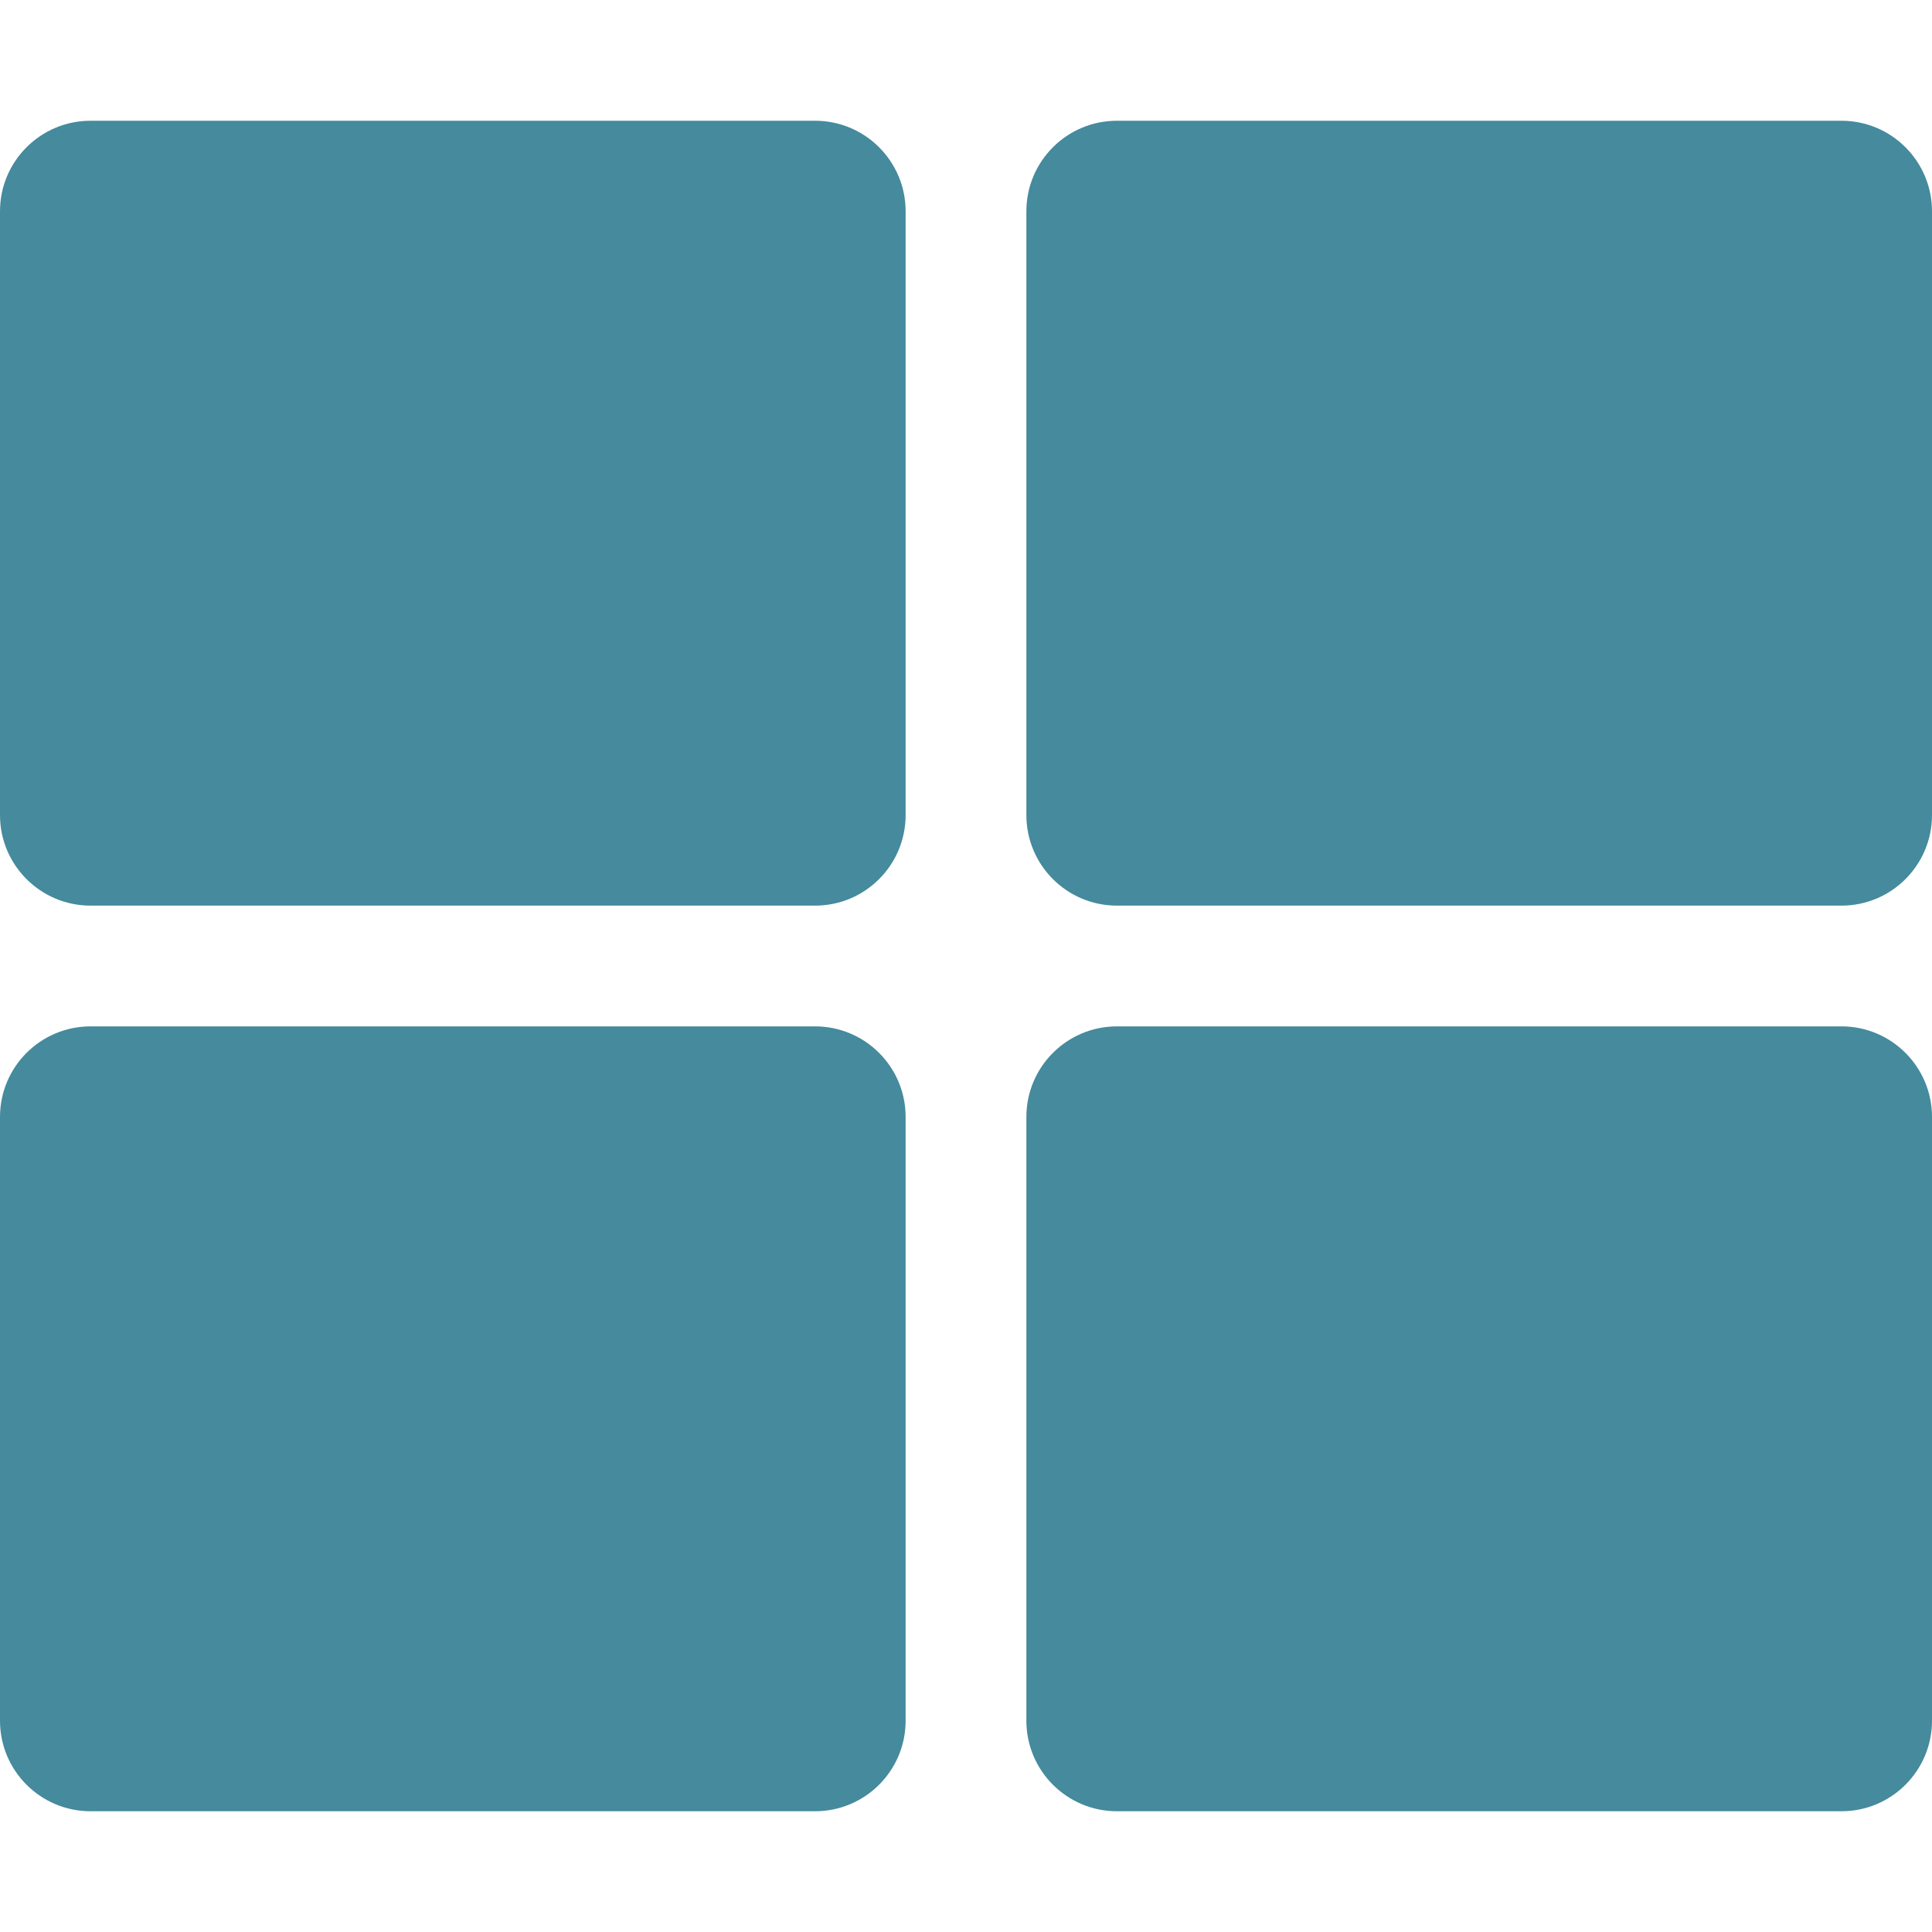
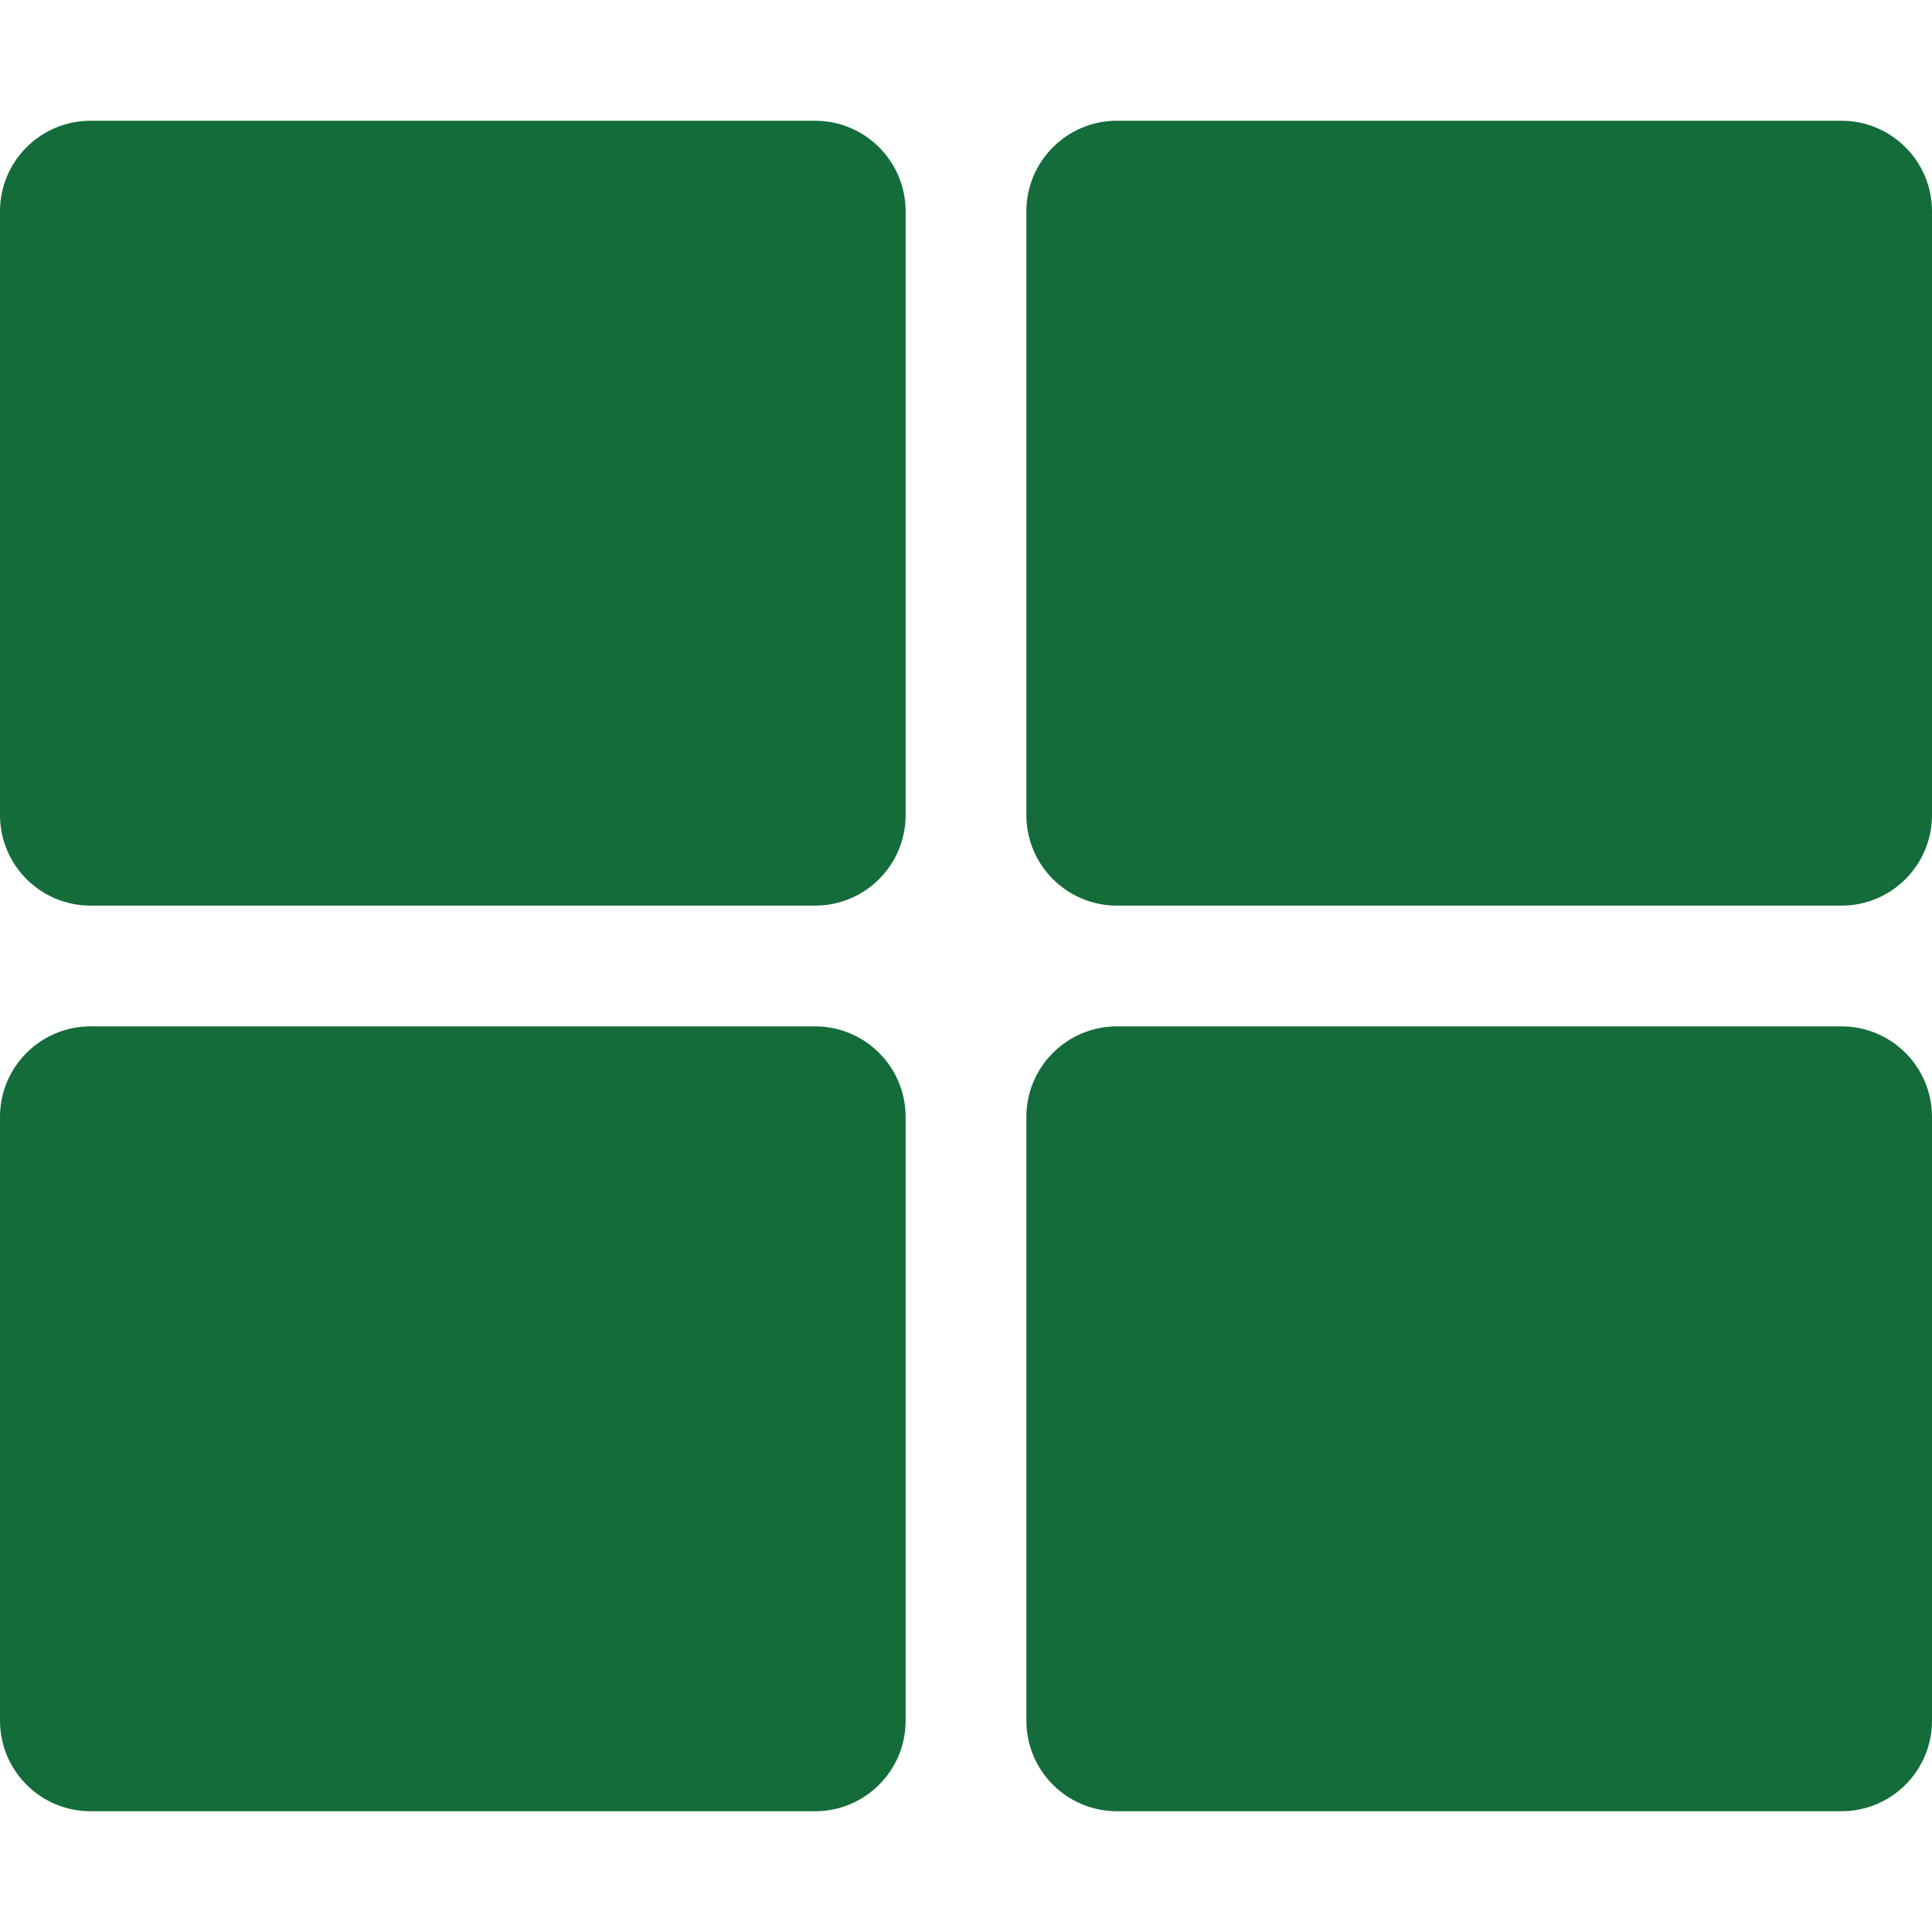
<svg xmlns="http://www.w3.org/2000/svg" width="512" height="512" viewBox="0 0 512 512">
-   <path fill="#458A9D" d="M296 32H488C501.255 32 512 42.745 512 56V216C512 229.255 501.255 240 488 240H296C282.745 240 272 229.255 272 216V56C272 42.745 282.745 32 296 32ZM216 32H24C10.745 32 0 42.745 0 56V216C0 229.255 10.745 240 24 240H216C229.255 240 240 229.255 240 216V56C240 42.745 229.255 32 216 32ZM0 296V456C0 469.255 10.745 480 24 480H216C229.255 480 240 469.255 240 456V296C240 282.745 229.255 272 216 272H24C10.745 272 0 282.745 0 296ZM296 480H488C501.255 480 512 469.255 512 456V296C512 282.745 501.255 272 488 272H296C282.745 272 272 282.745 272 296V456C272 469.255 282.745 480 296 480Z" />
+   <path fill="#136c3a" d="M296 32H488C501.255 32 512 42.745 512 56V216C512 229.255 501.255 240 488 240H296C282.745 240 272 229.255 272 216V56C272 42.745 282.745 32 296 32ZM216 32H24C10.745 32 0 42.745 0 56V216C0 229.255 10.745 240 24 240H216C229.255 240 240 229.255 240 216V56C240 42.745 229.255 32 216 32ZM0 296V456C0 469.255 10.745 480 24 480H216C229.255 480 240 469.255 240 456V296C240 282.745 229.255 272 216 272H24C10.745 272 0 282.745 0 296ZM296 480H488C501.255 480 512 469.255 512 456V296C512 282.745 501.255 272 488 272H296C282.745 272 272 282.745 272 296V456C272 469.255 282.745 480 296 480Z" />
</svg>
